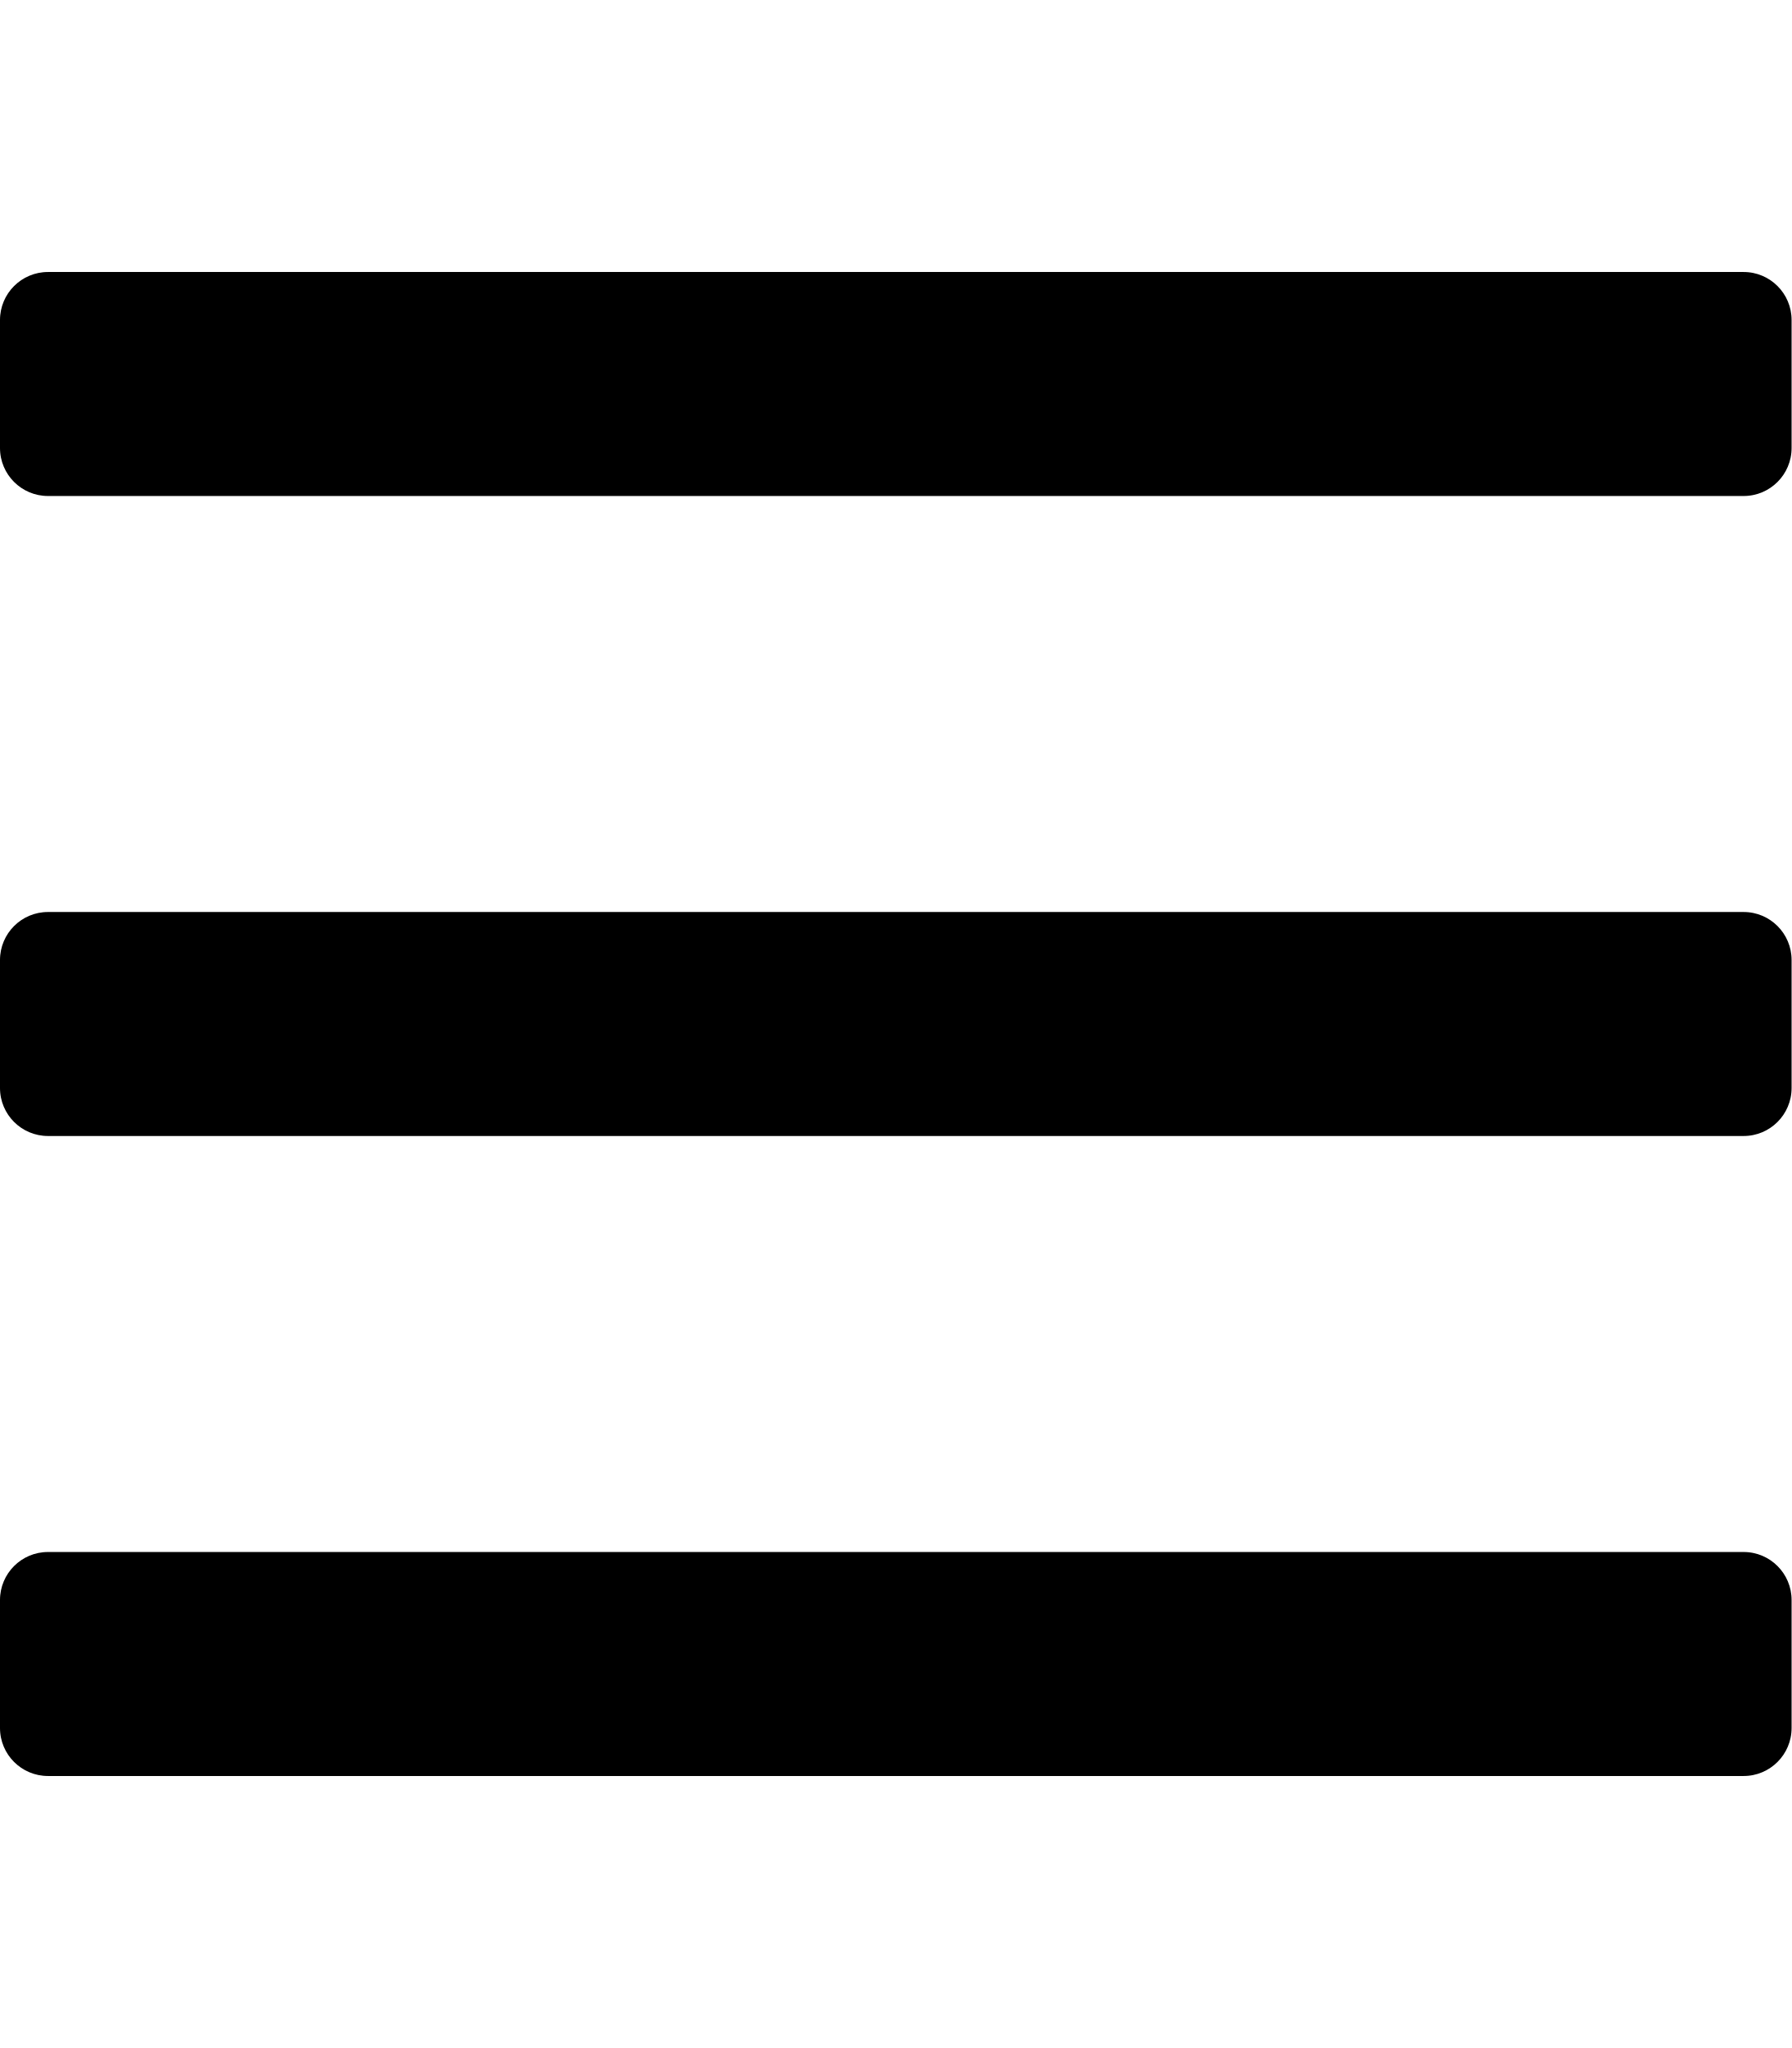
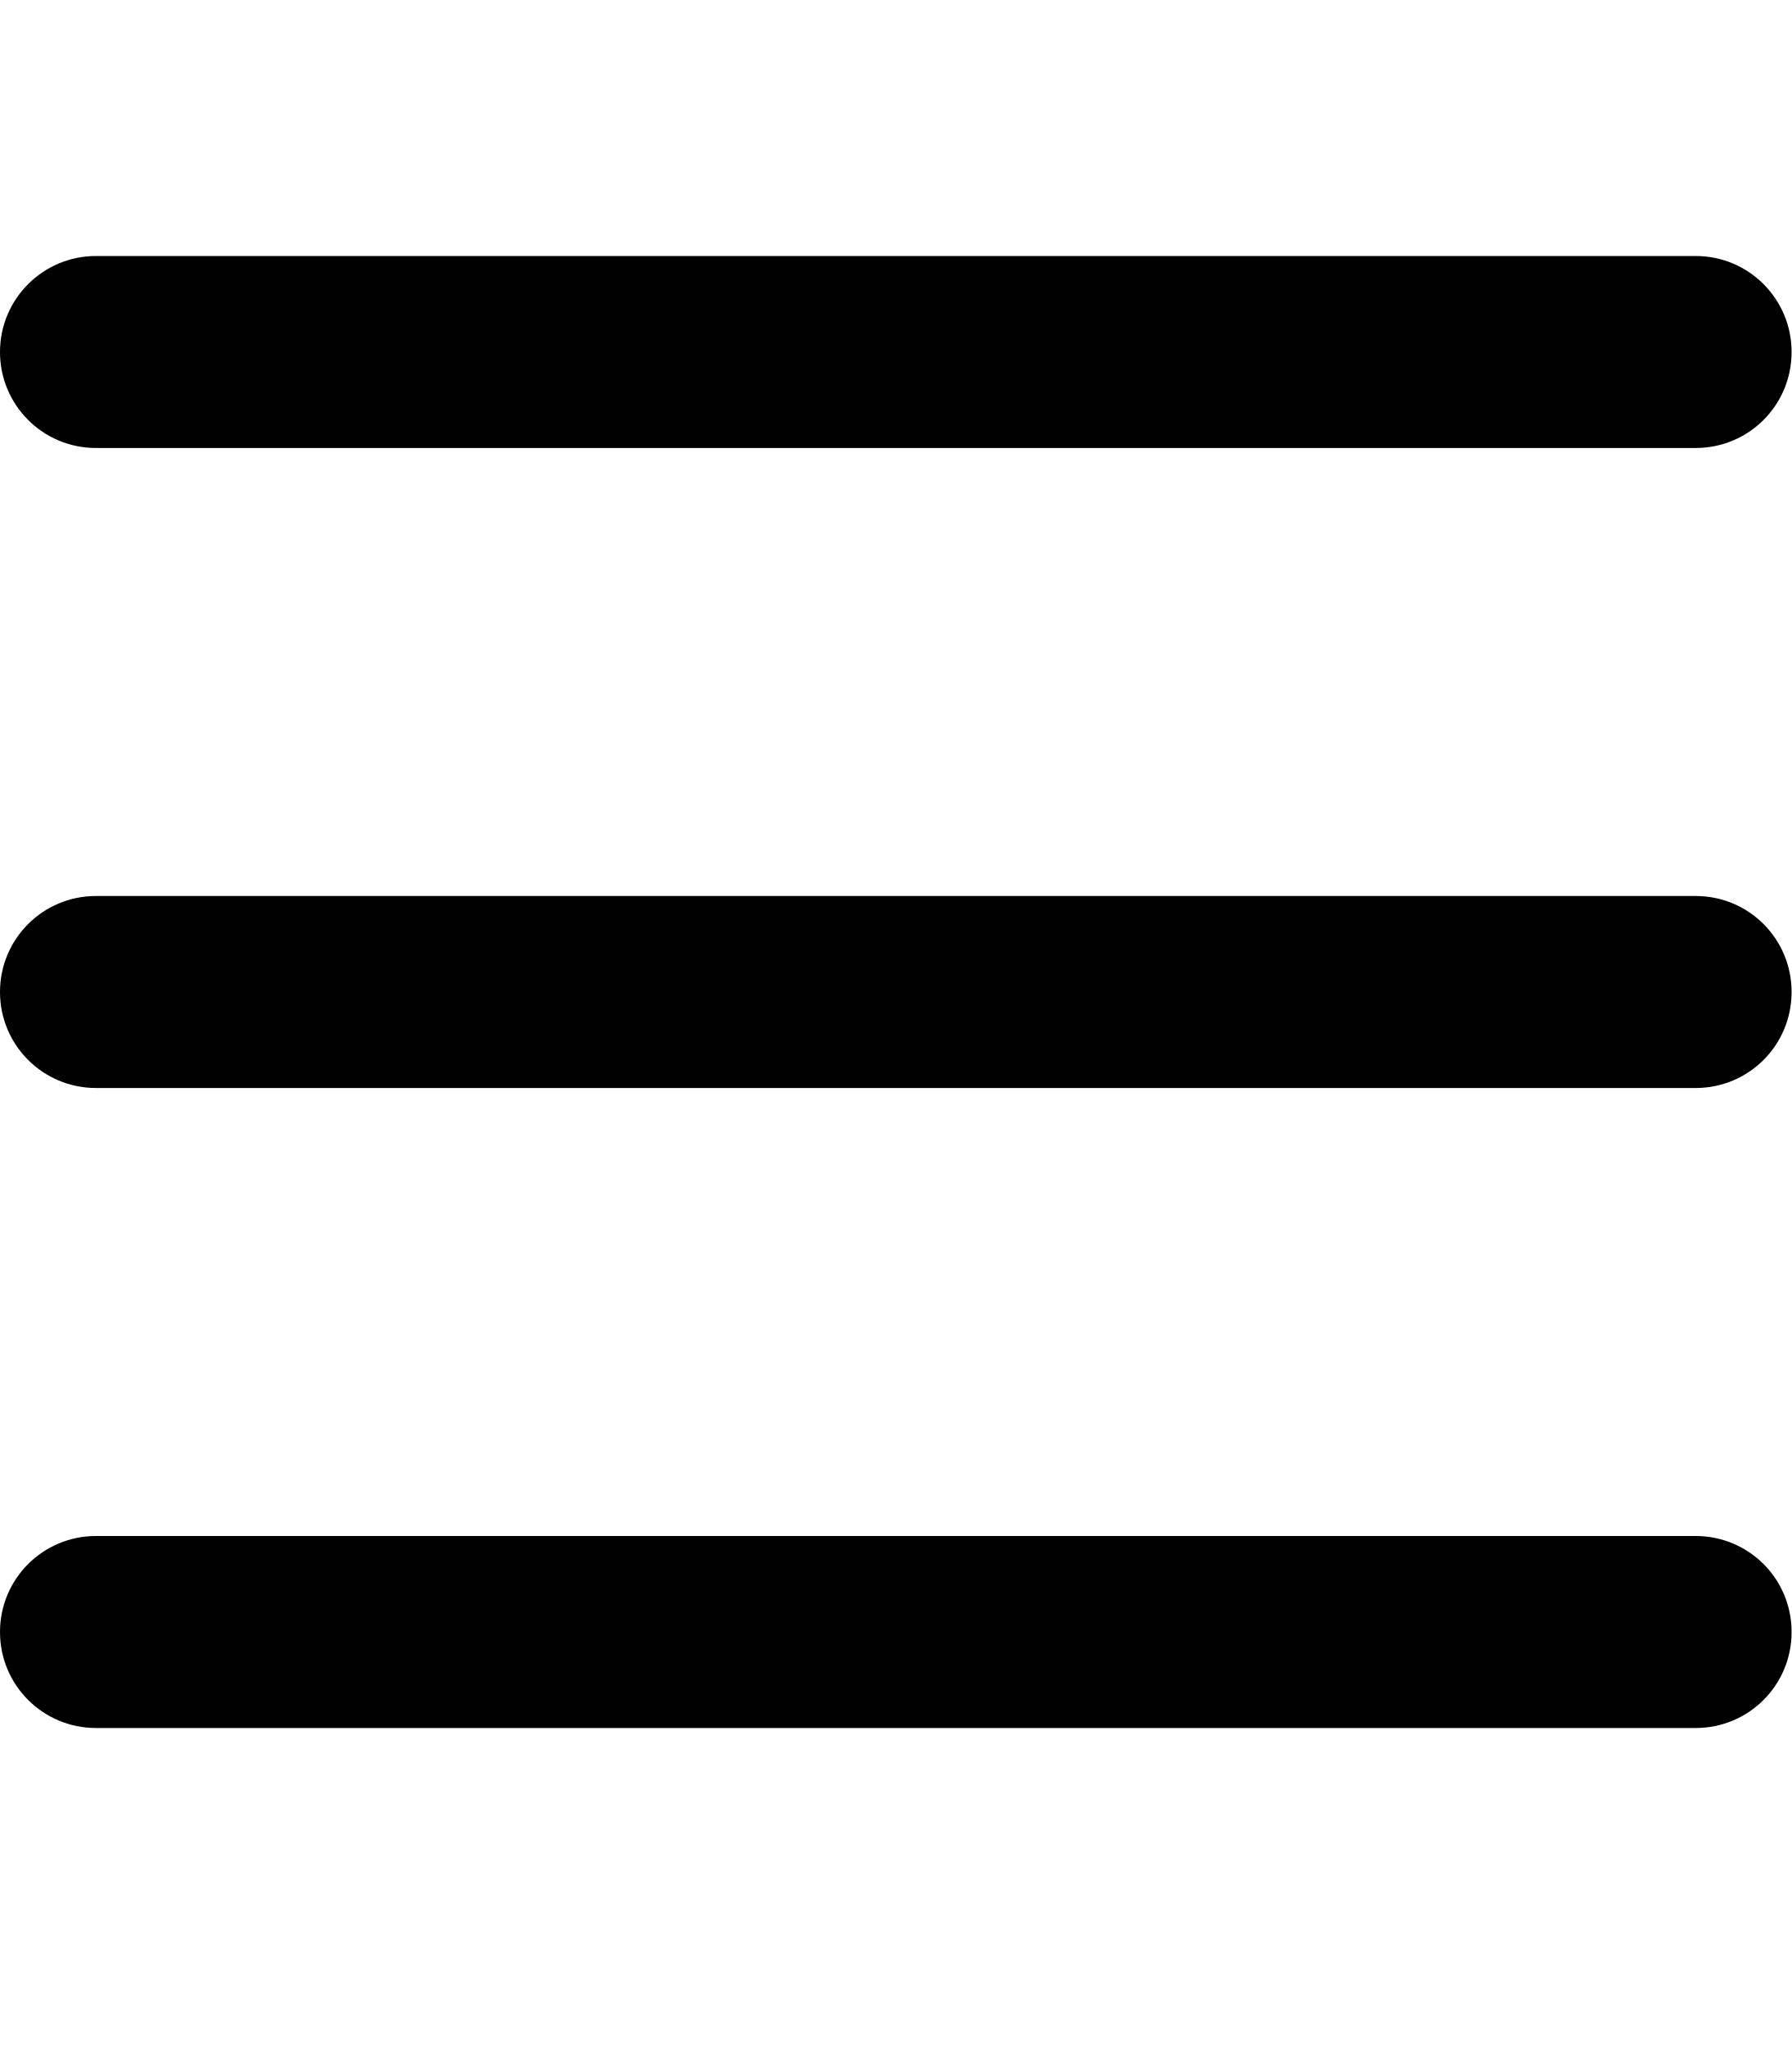
<svg xmlns="http://www.w3.org/2000/svg" viewBox="0 0 448 512">
-   <path d="M436 124H12c-6.627 0-12-5.373-12-12V80c0-6.627 5.373-12 12-12h424c6.627 0 12 5.373 12 12v32c0 6.627-5.373 12-12 12zm0 160H12c-6.627 0-12-5.373-12-12v-32c0-6.627 5.373-12 12-12h424c6.627 0 12 5.373 12 12v32c0 6.627-5.373 12-12 12zm0 160H12c-6.627 0-12-5.373-12-12v-32c0-6.627 5.373-12 12-12h424c6.627 0 12 5.373 12 12v32c0 6.627-5.373 12-12 12z" />
+   <path d="M0 88C0 74.75 10.75 64 24 64H424C437.3 64 448 74.75 448 88C448 101.3 437.3 112 424 112H24C10.75 112 0 101.3 0 88zM0 248C0 234.7 10.75 224 24 224H424C437.3 224 448 234.7 448 248C448 261.3 437.3 272 424 272H24C10.75 272 0 261.3 0 248zM424 432H24C10.75 432 0 421.3 0 408C0 394.7 10.75 384 24 384H424C437.3 384 448 394.7 448 408C448 421.3 437.3 432 424 432z" />
</svg>
